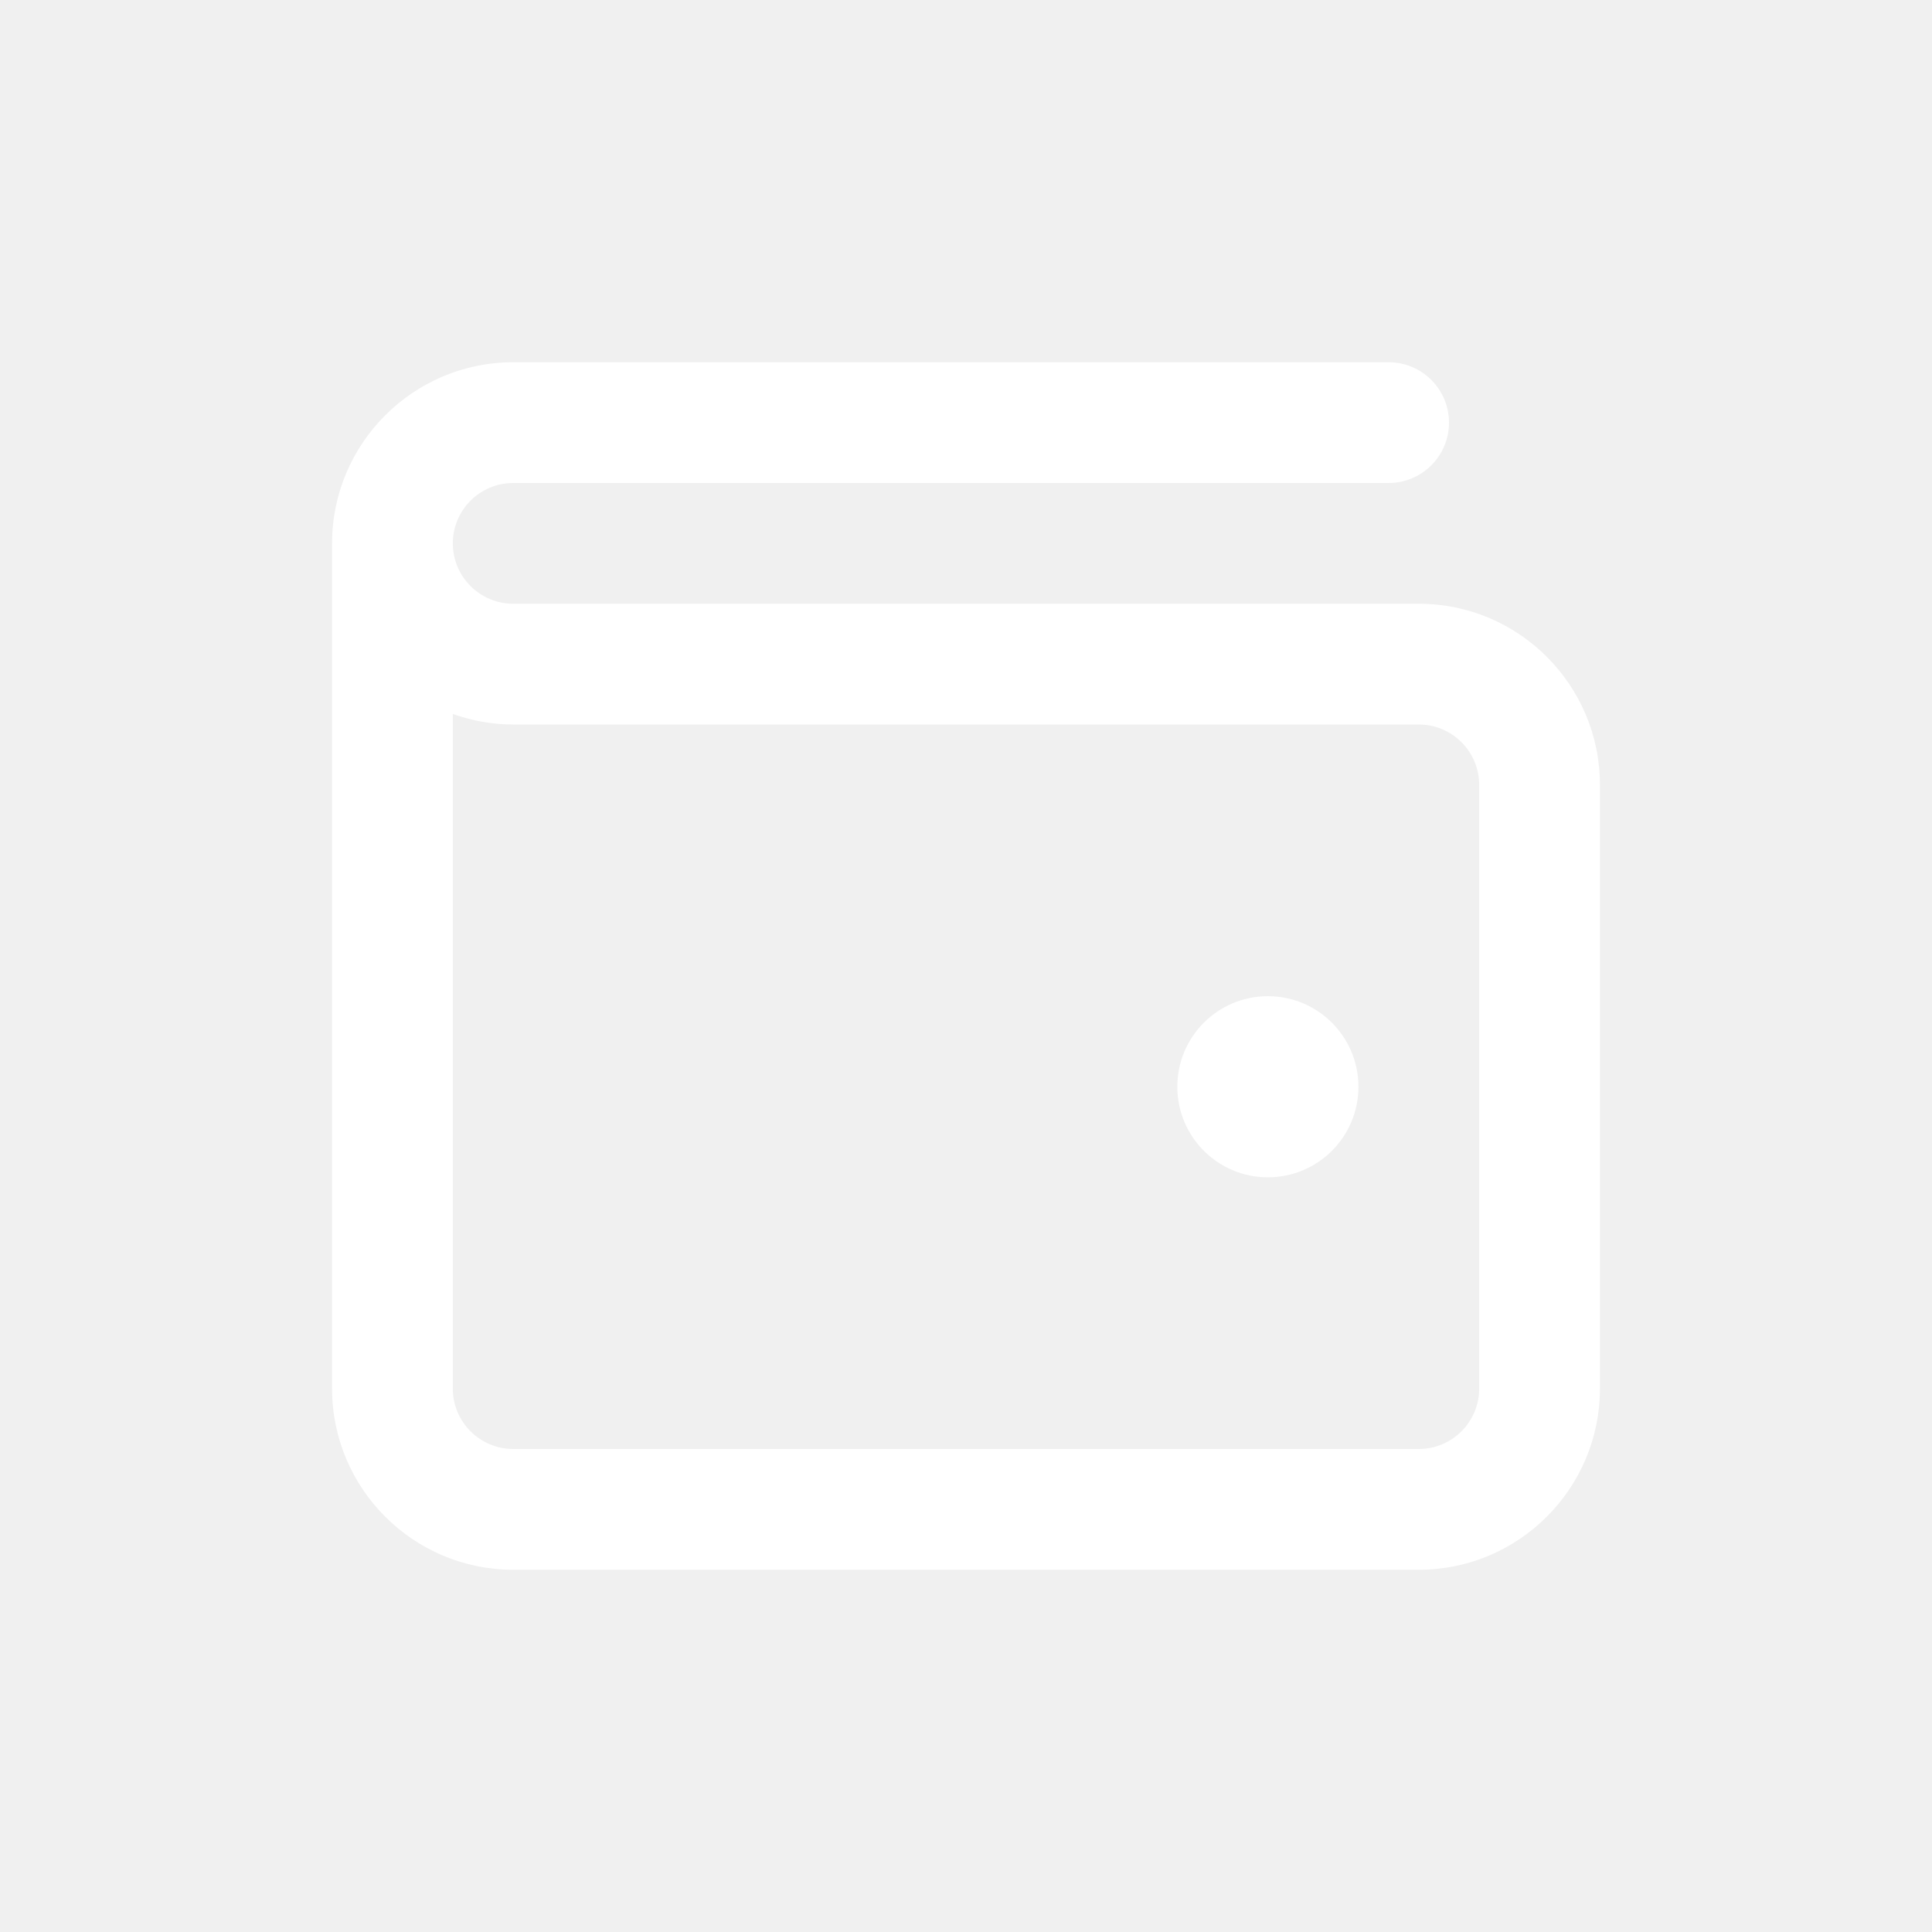
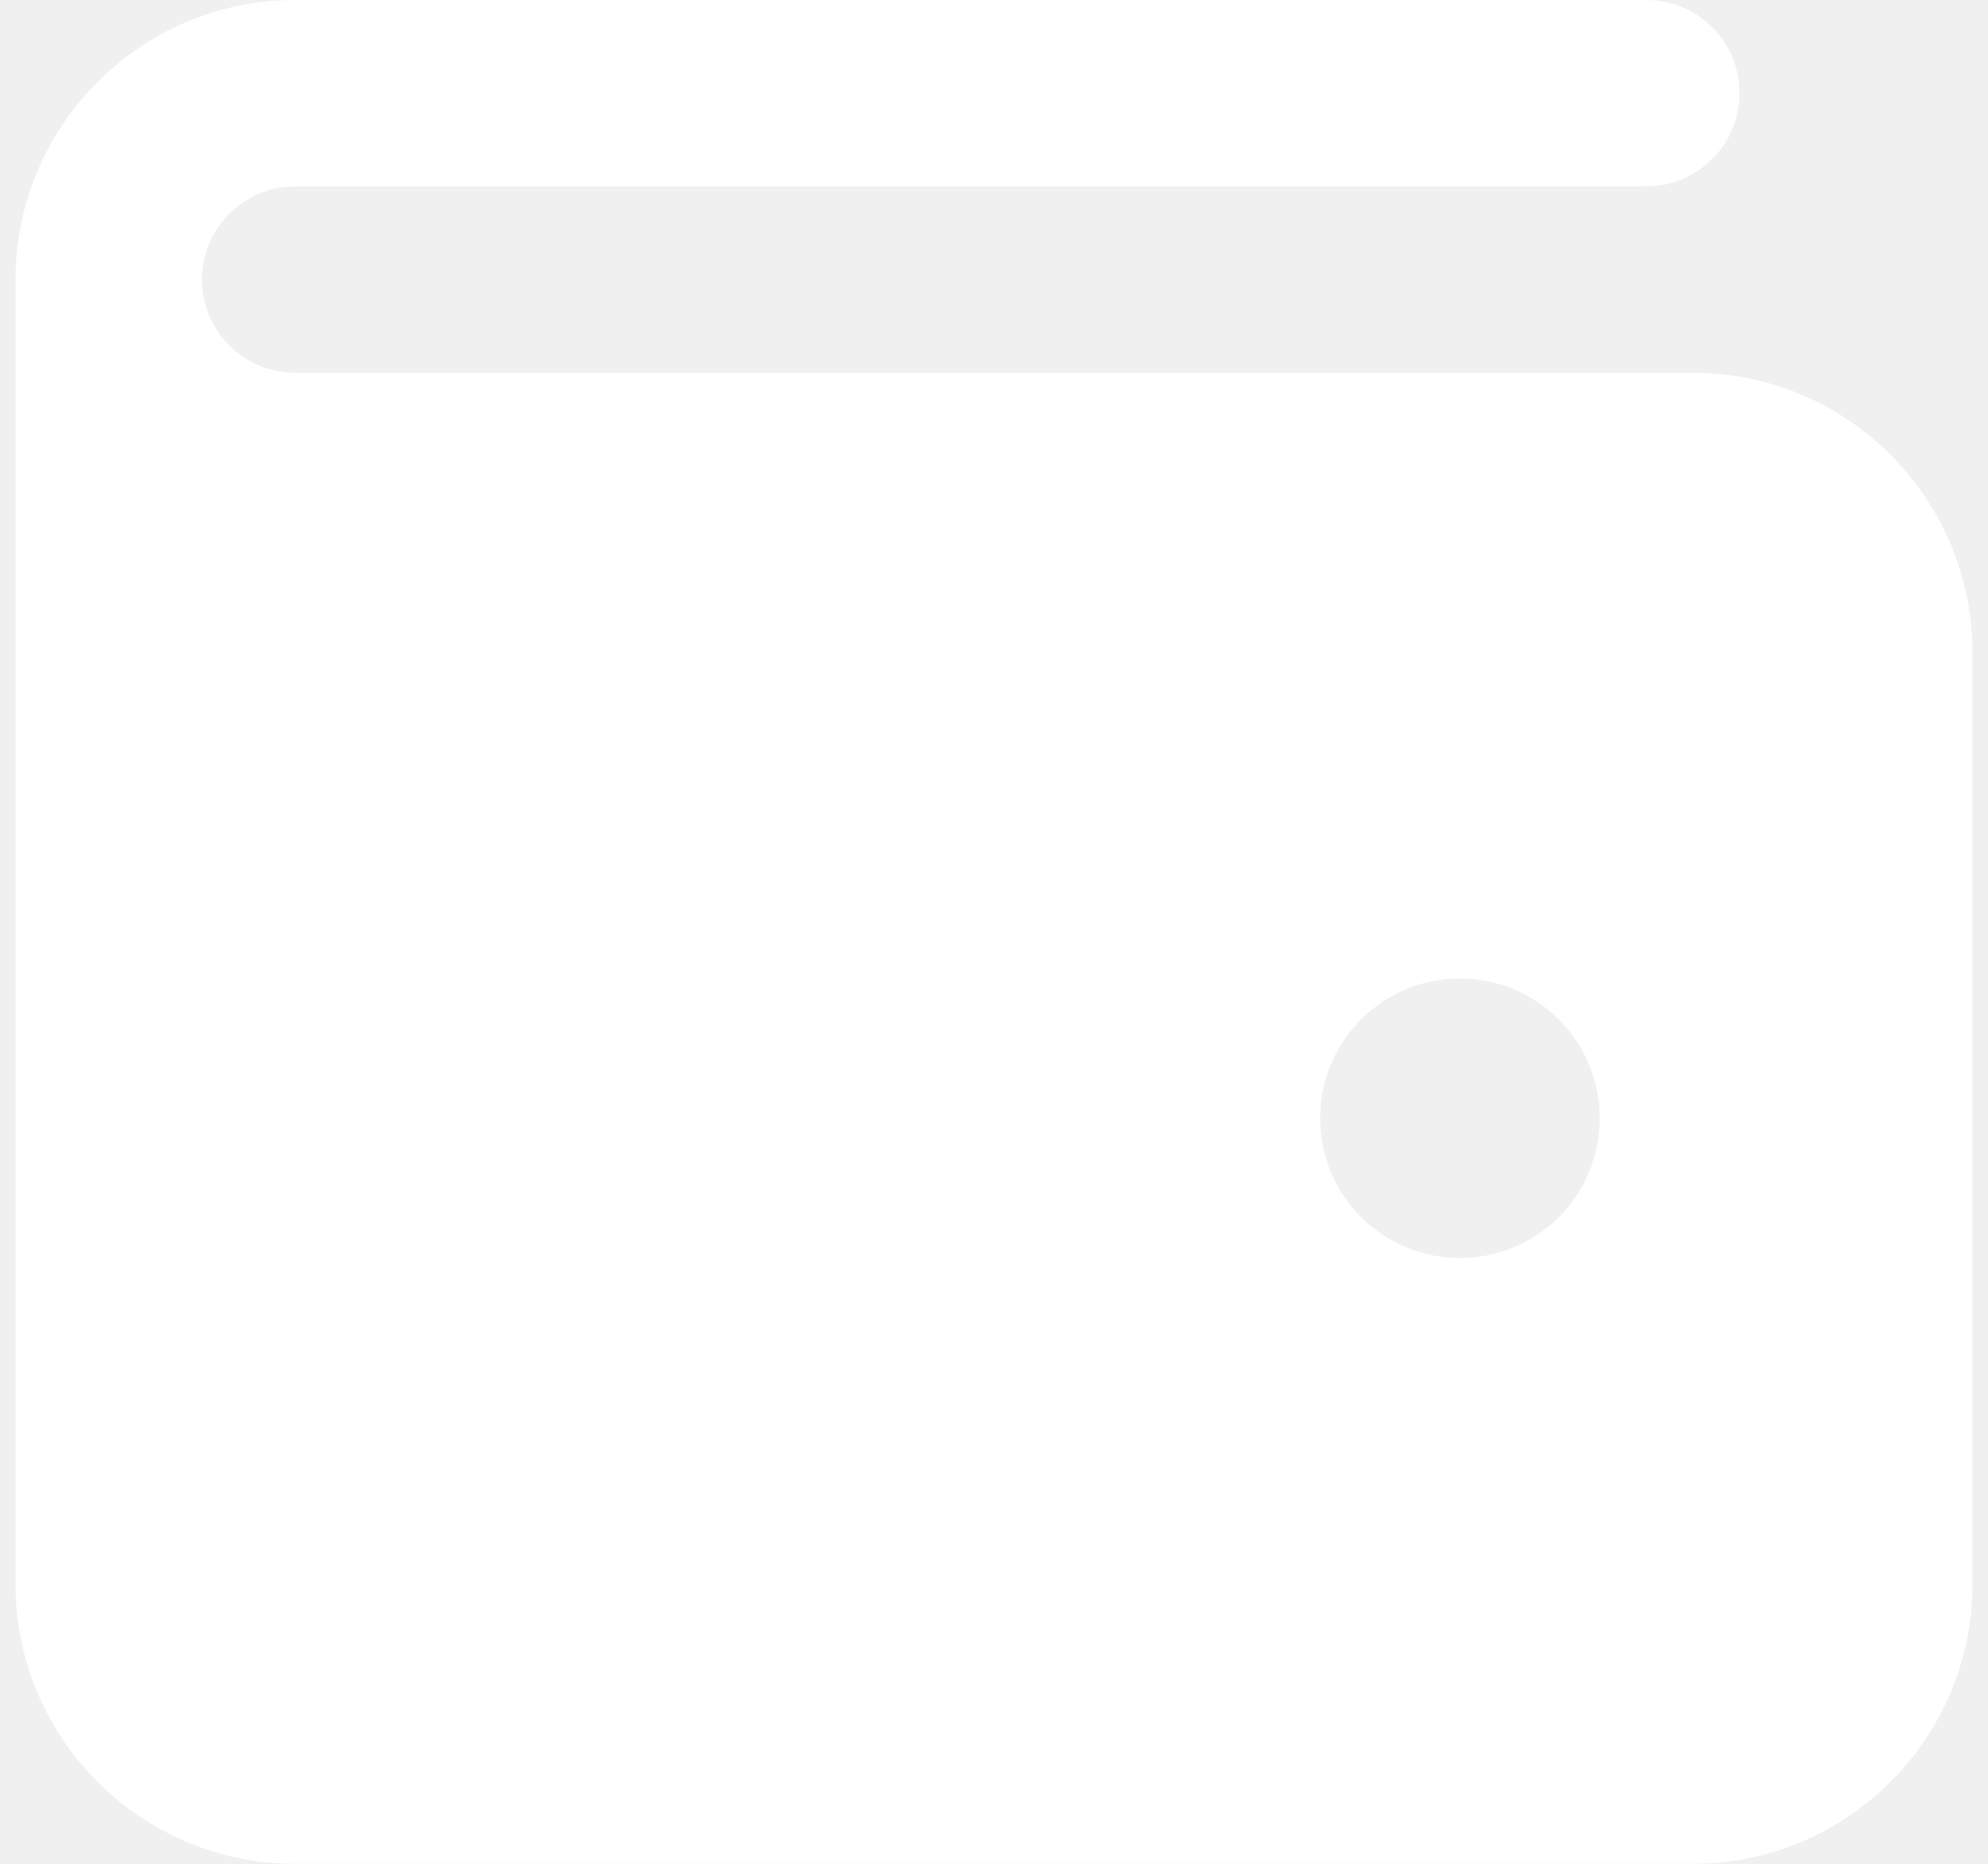
- <svg xmlns="http://www.w3.org/2000/svg" width="48" height="48" viewBox="0 0 48 48" fill="none">
-   <path d="M12.75 9C10.268 9 8.25 11.018 8.25 13.5V34.5C8.25 36.982 10.268 39 12.75 39H35.25C37.732 39 39.75 36.982 39.75 34.5V19.5C39.75 17.018 37.732 15 35.25 15H20.25H12.75C11.923 15 11.25 14.327 11.25 13.5C11.25 12.673 11.923 12 12.75 12H34.5C35.328 12 36 11.328 36 10.5C36 9.672 35.328 9 34.5 9H12.75ZM11.25 17.738C11.72 17.905 12.224 18 12.75 18H20.25H35.25C36.077 18 36.75 18.673 36.75 19.5V34.5C36.75 35.327 36.077 36 35.25 36H12.75C11.923 36 11.25 35.327 11.25 34.5V17.738ZM31.5 24.75C30.257 24.75 29.25 25.757 29.25 27C29.25 28.243 30.257 29.25 31.5 29.25C32.743 29.25 33.75 28.243 33.75 27C33.75 25.757 32.743 24.75 31.5 24.75Z" fill="white" />
+ <svg xmlns="http://www.w3.org/2000/svg" width="32" height="30" viewBox="0 0 32 30" fill="none">
+   <path d="M27.25 6C29.731 6 31.75 8.019 31.75 10.5V25.5C31.75 27.981 29.731 30 27.25 30H4.75C2.269 30 0.25 27.981 0.25 25.5V4.5C0.25 2.019 2.269 0 4.75 0H26.5C27.328 0 28 0.672 28 1.5C28 2.328 27.328 3 26.5 3H4.75C3.924 3 3.25 3.674 3.25 4.5C3.25 5.326 3.924 6 4.75 6H27.25ZM23.5 20.25C24.743 20.25 25.75 19.243 25.75 18C25.75 16.757 24.743 15.75 23.5 15.75C22.257 15.75 21.25 16.757 21.25 18C21.25 19.243 22.257 20.25 23.5 20.25Z" fill="white" />
</svg>
